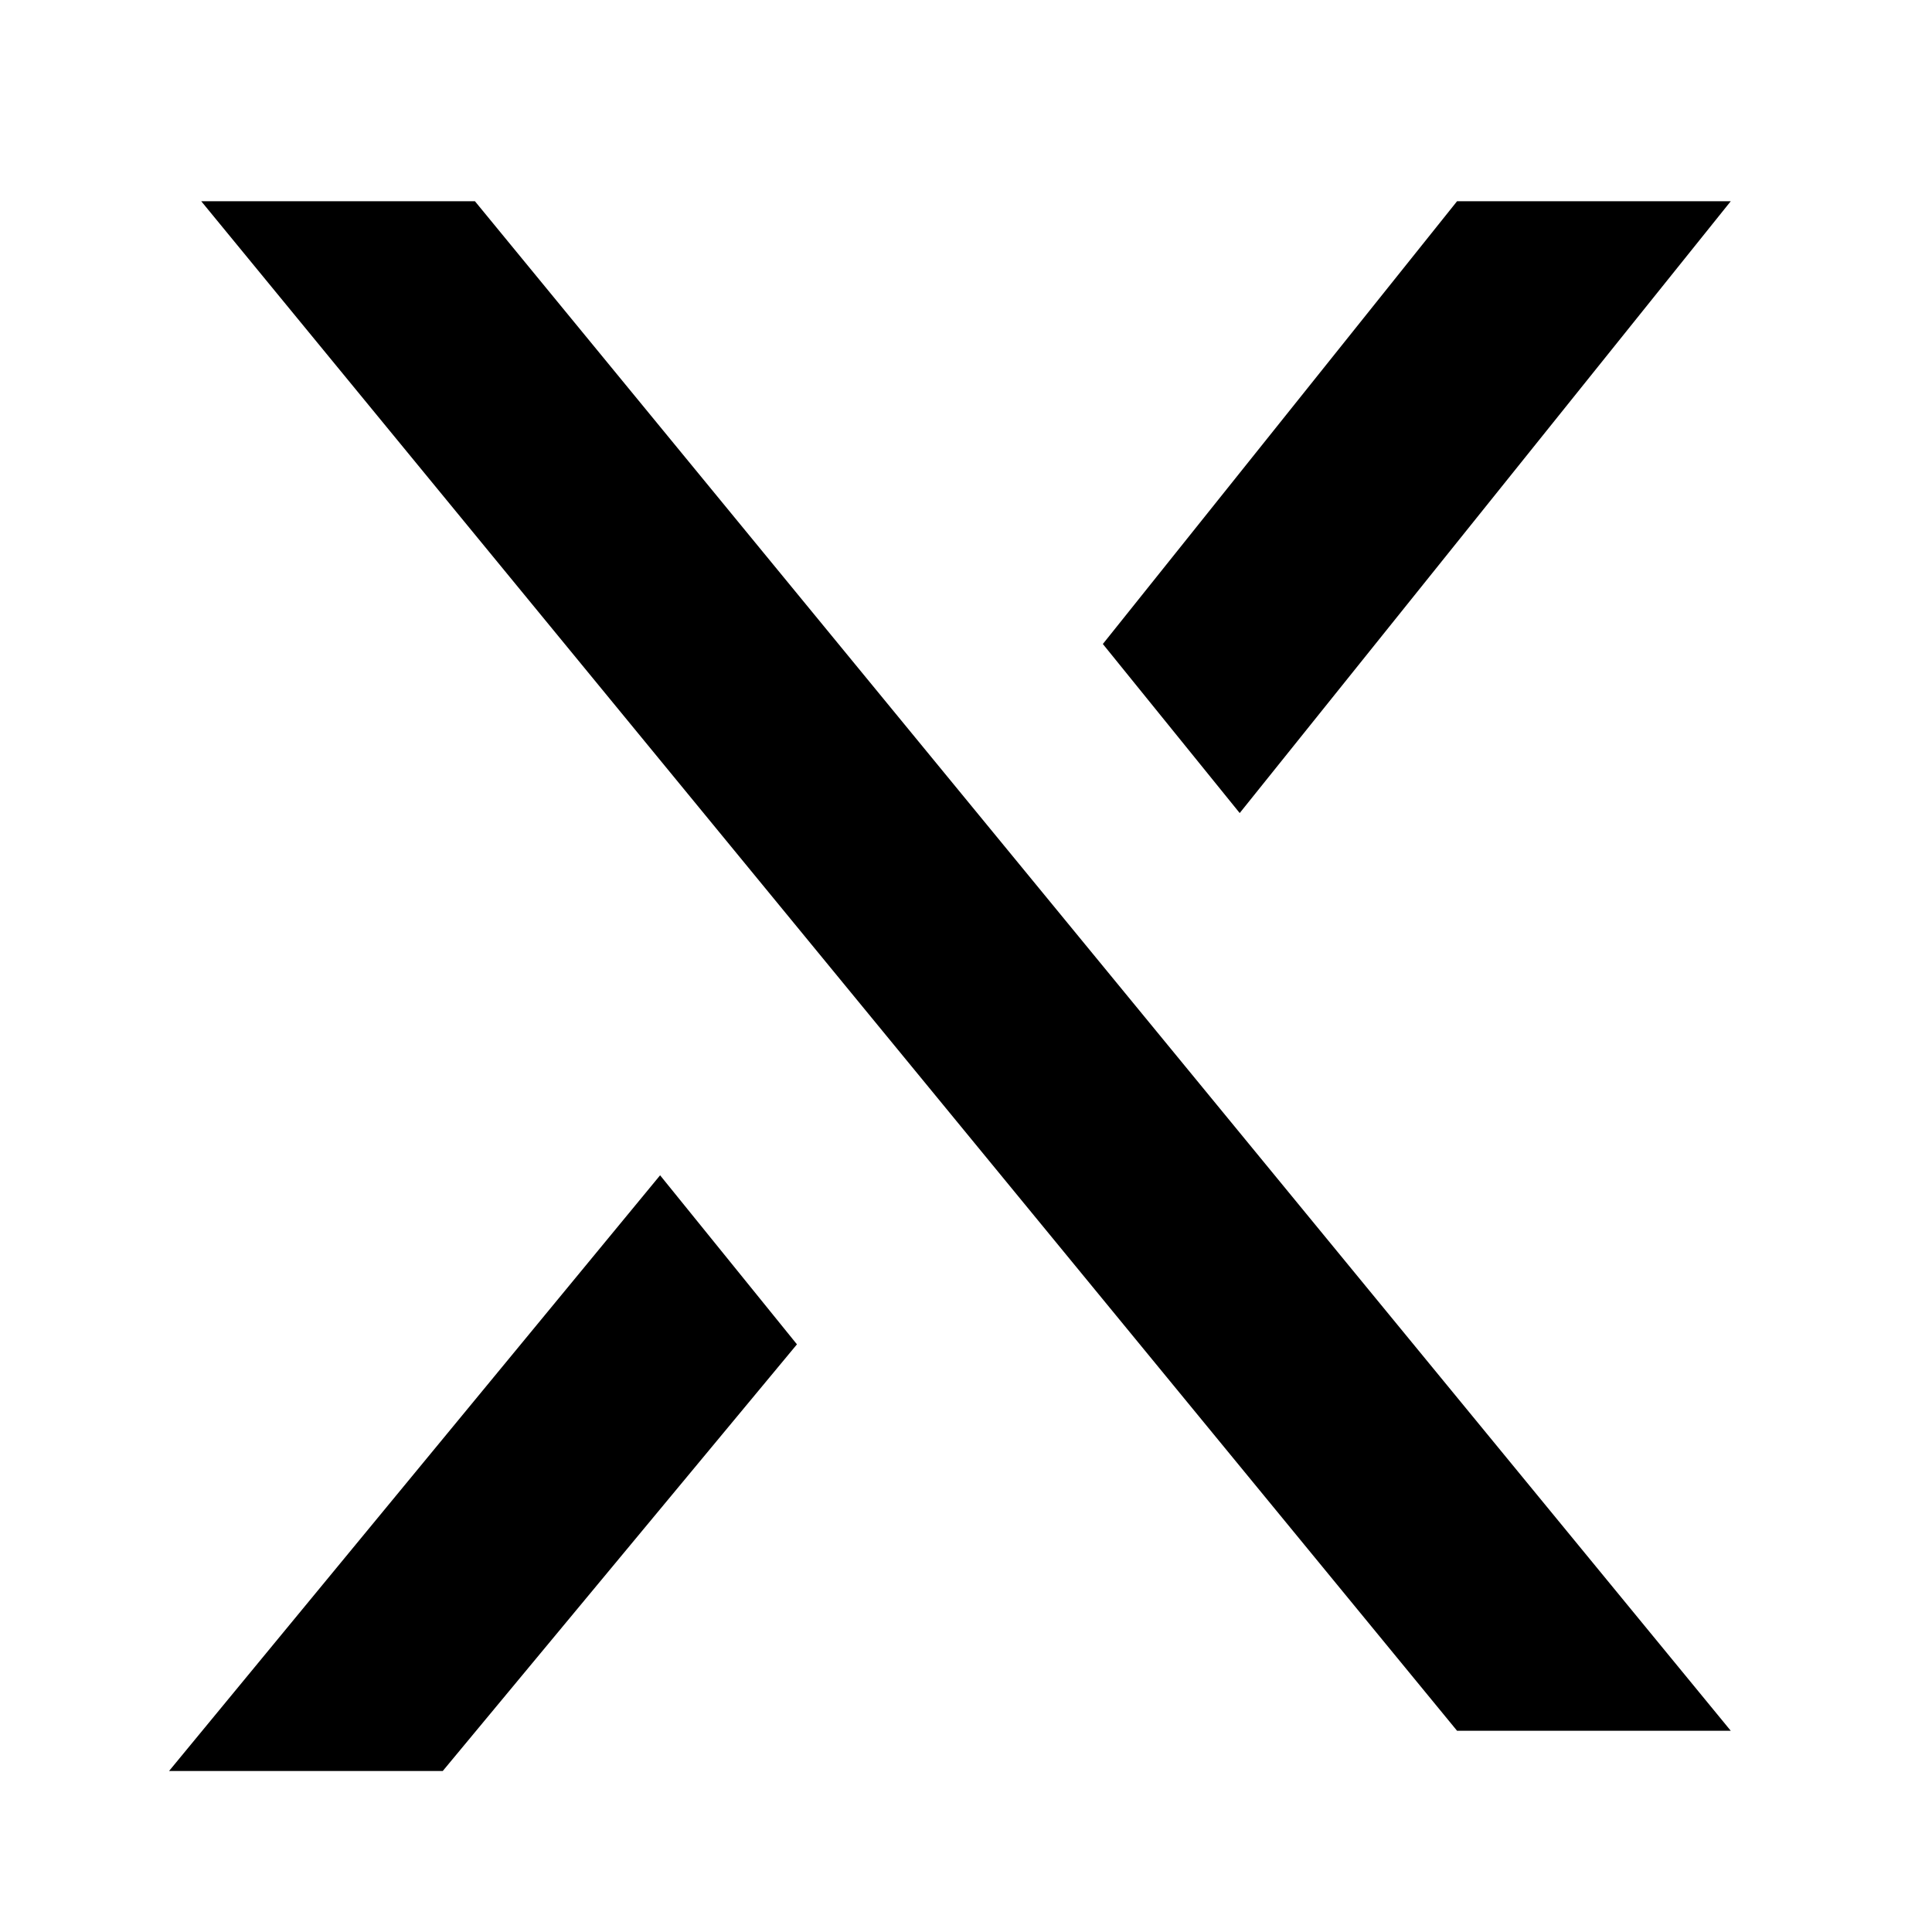
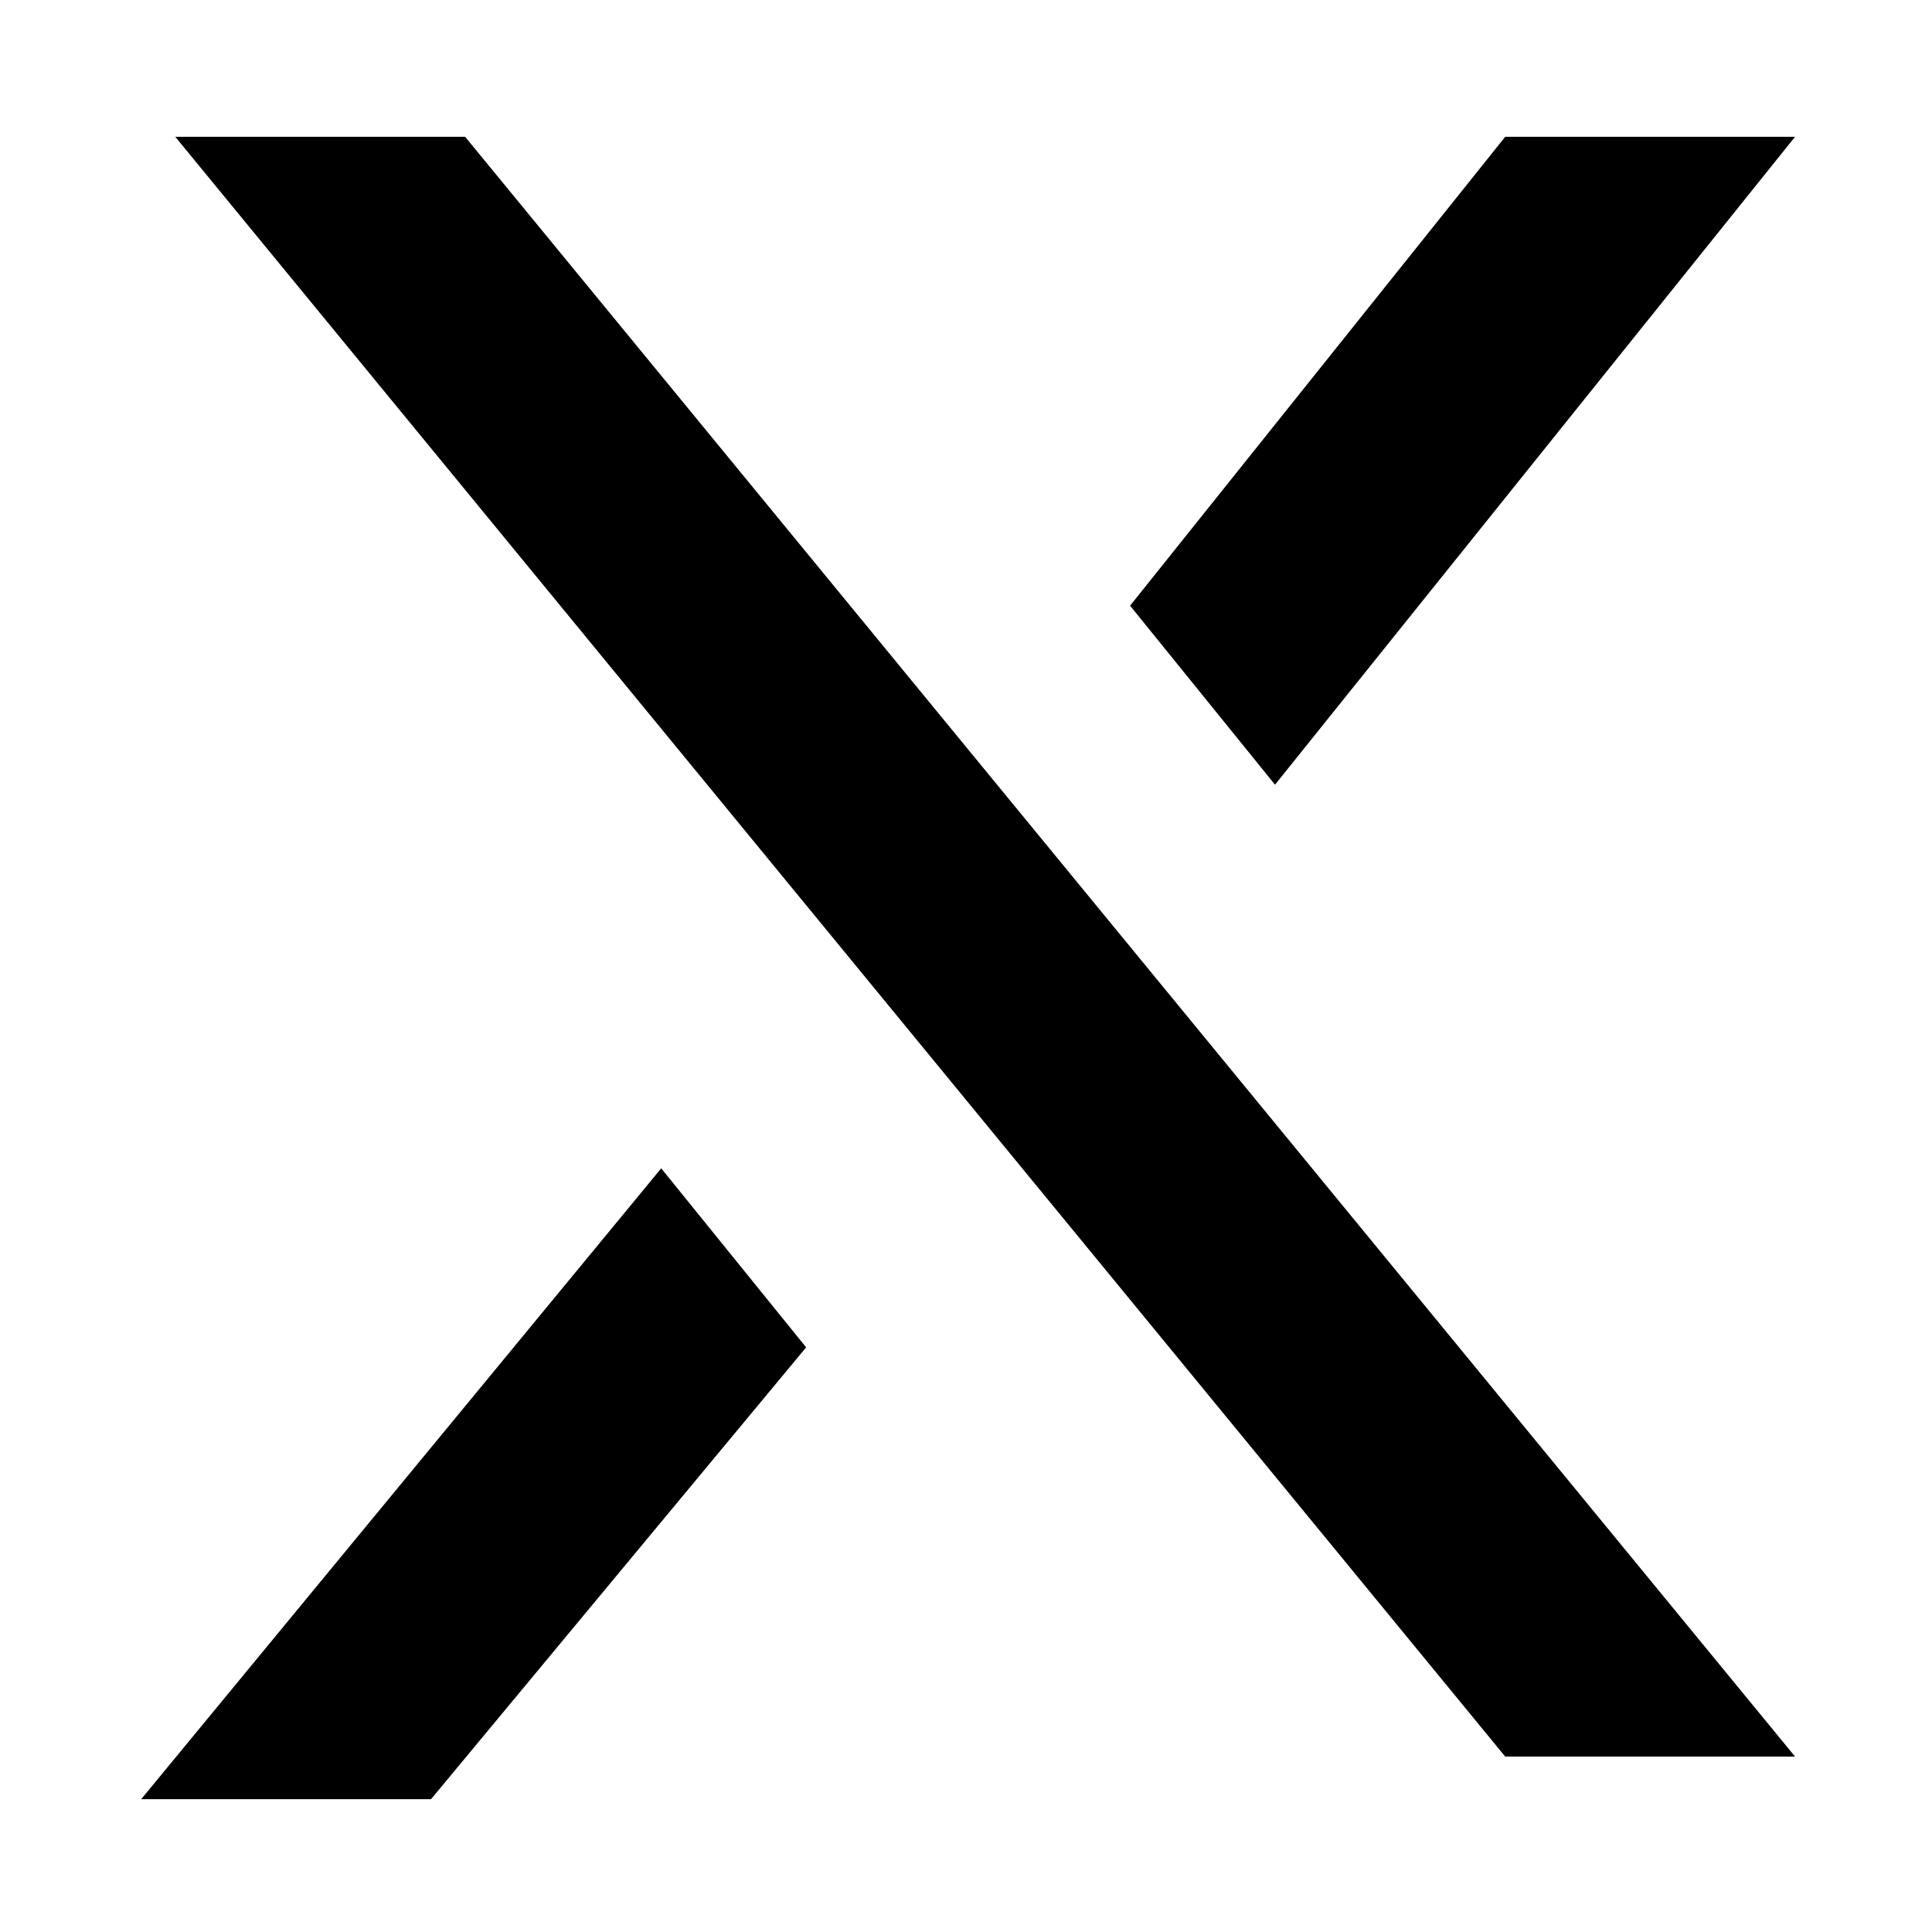
<svg xmlns="http://www.w3.org/2000/svg" viewBox="0 0 24 24">
-   <path d="M2.5 2.5h3.4l15.6 19h-3.4z" />
-   <path d="M18.1 2.5h3.4l-6.1 7.6-1.7-2.1z" />
-   <path d="M8.2 14.6l1.7 2.1-4.4 5.3H2.1z" />
+   <g transform="translate(-0.47 -0.948) scale(1.059)">
+     <path d="M2.5 2.5h3.4l15.6 19h-3.4z" />
+     <path d="M18.1 2.5h3.4l-6.1 7.6-1.7-2.1z" />
+     <path d="M8.2 14.6l1.7 2.1-4.4 5.3H2.1z" />
+   </g>
</svg>
